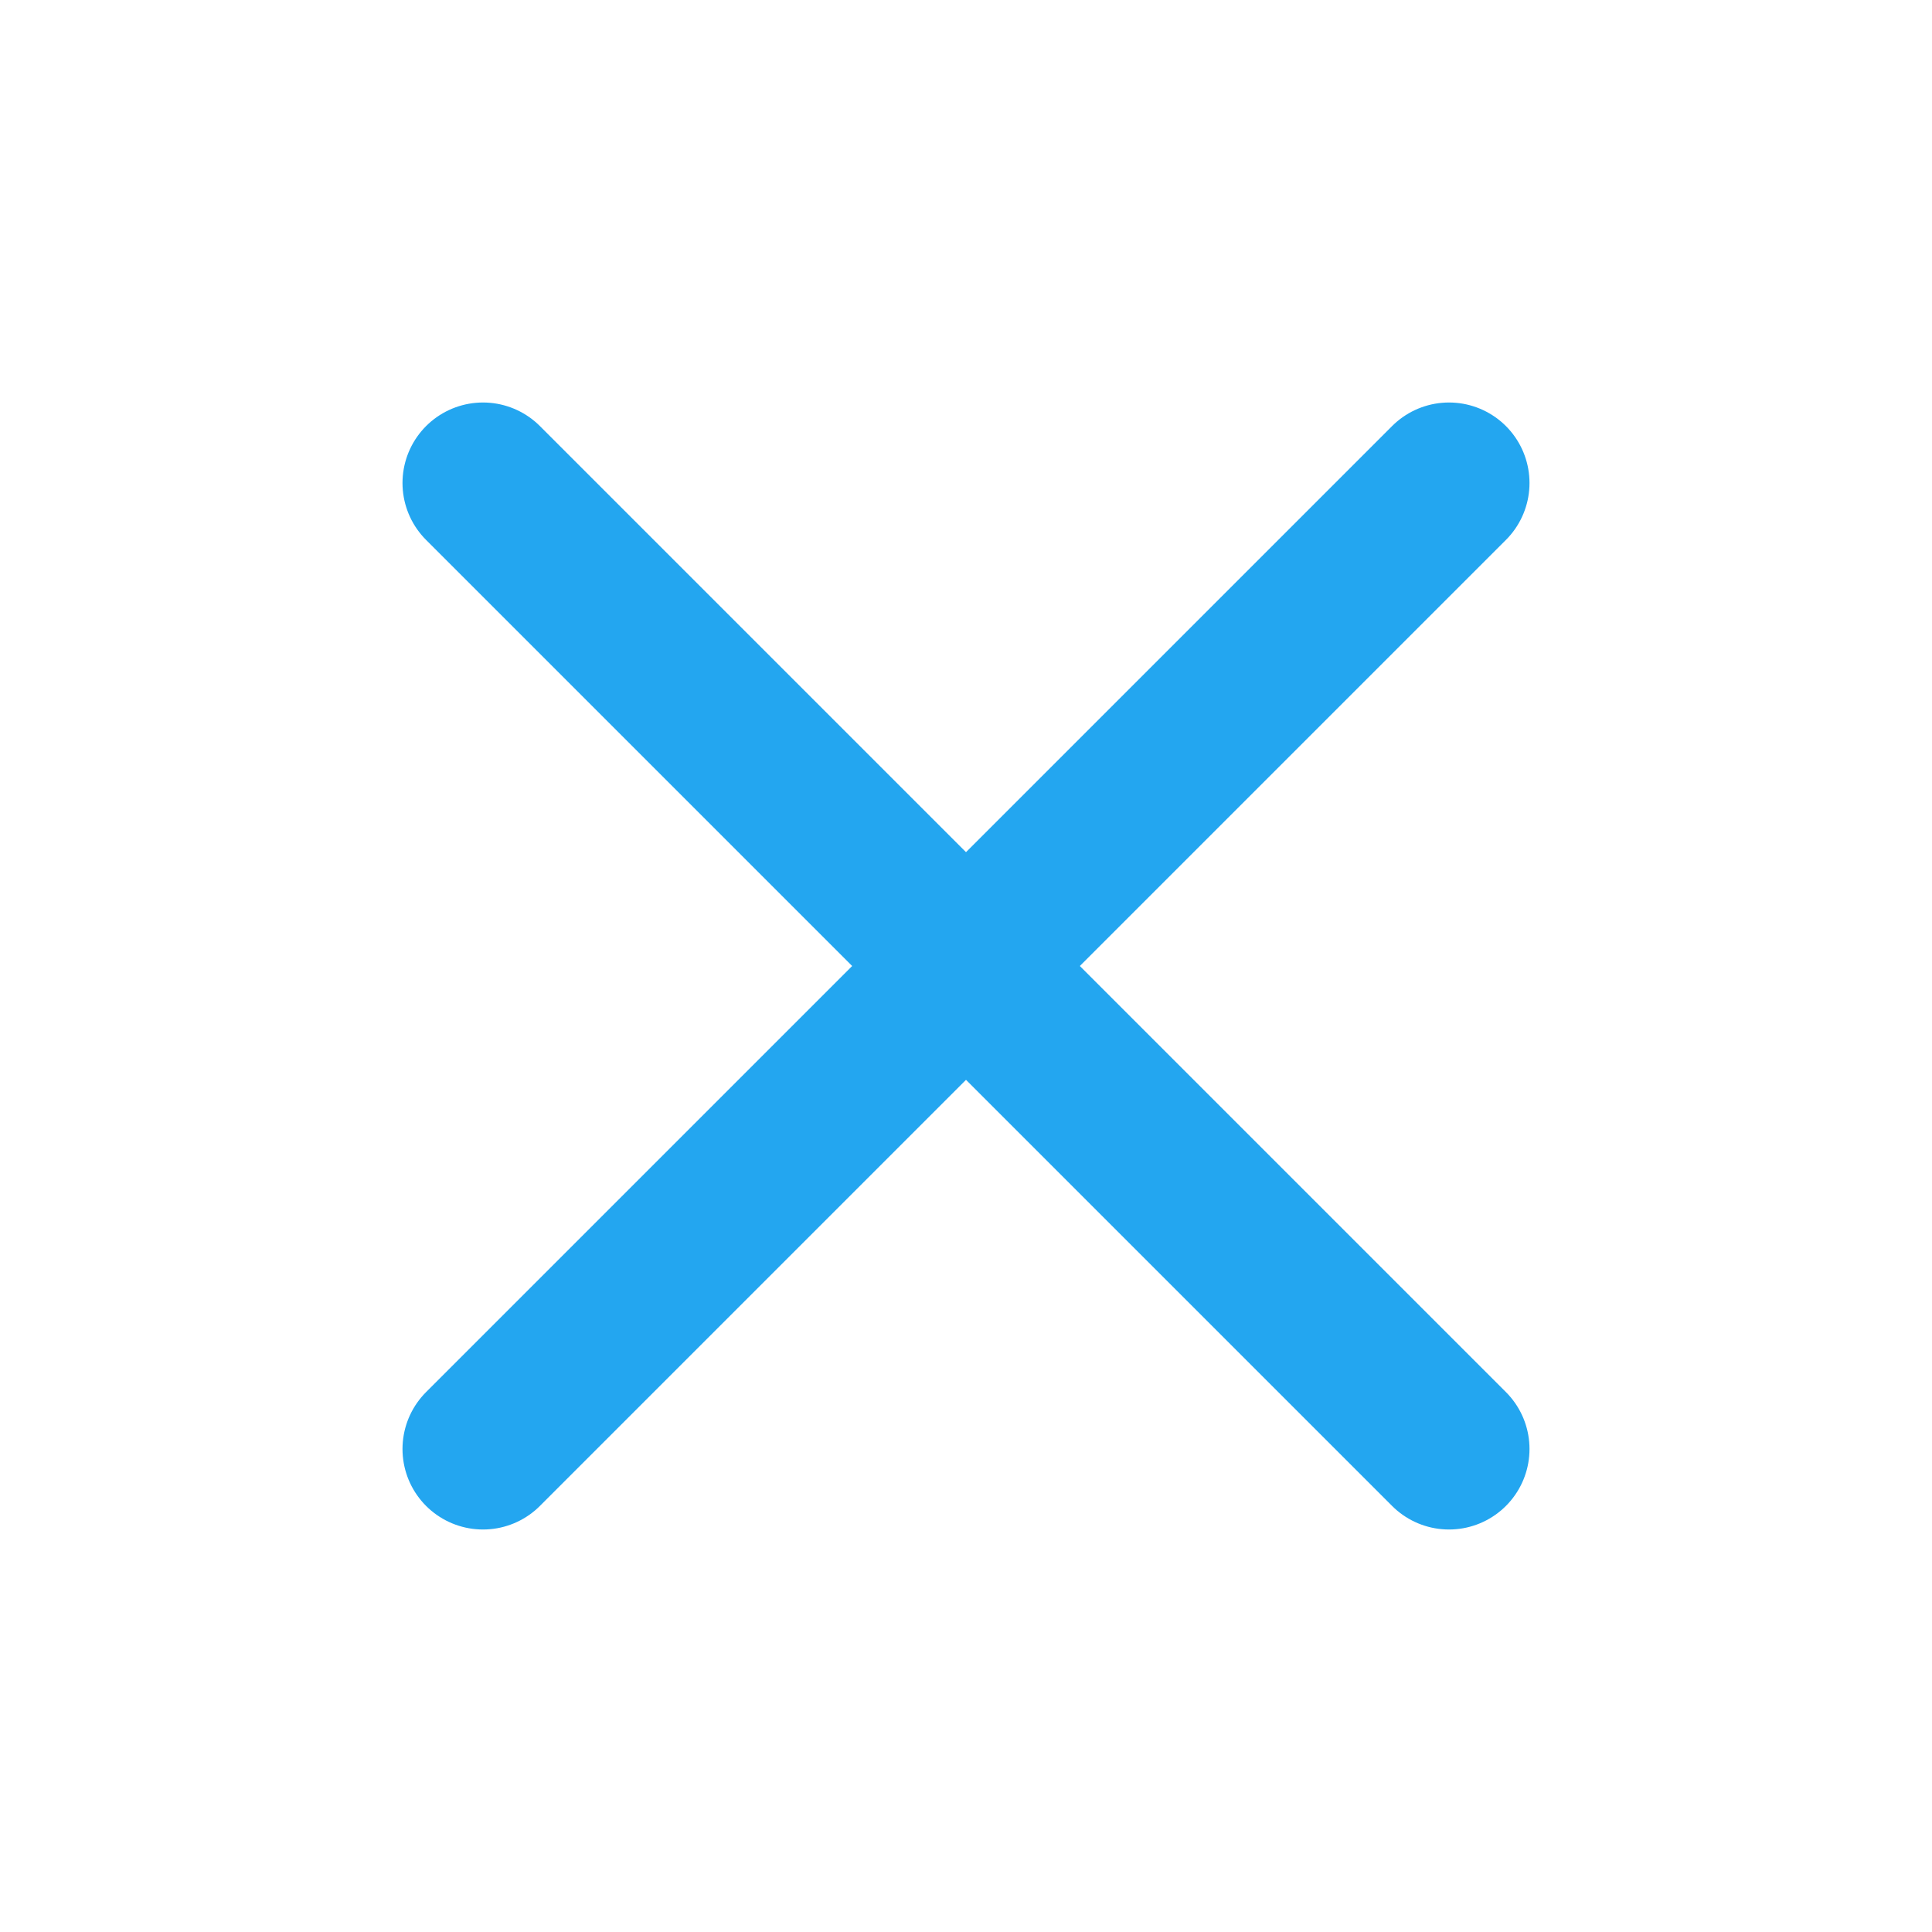
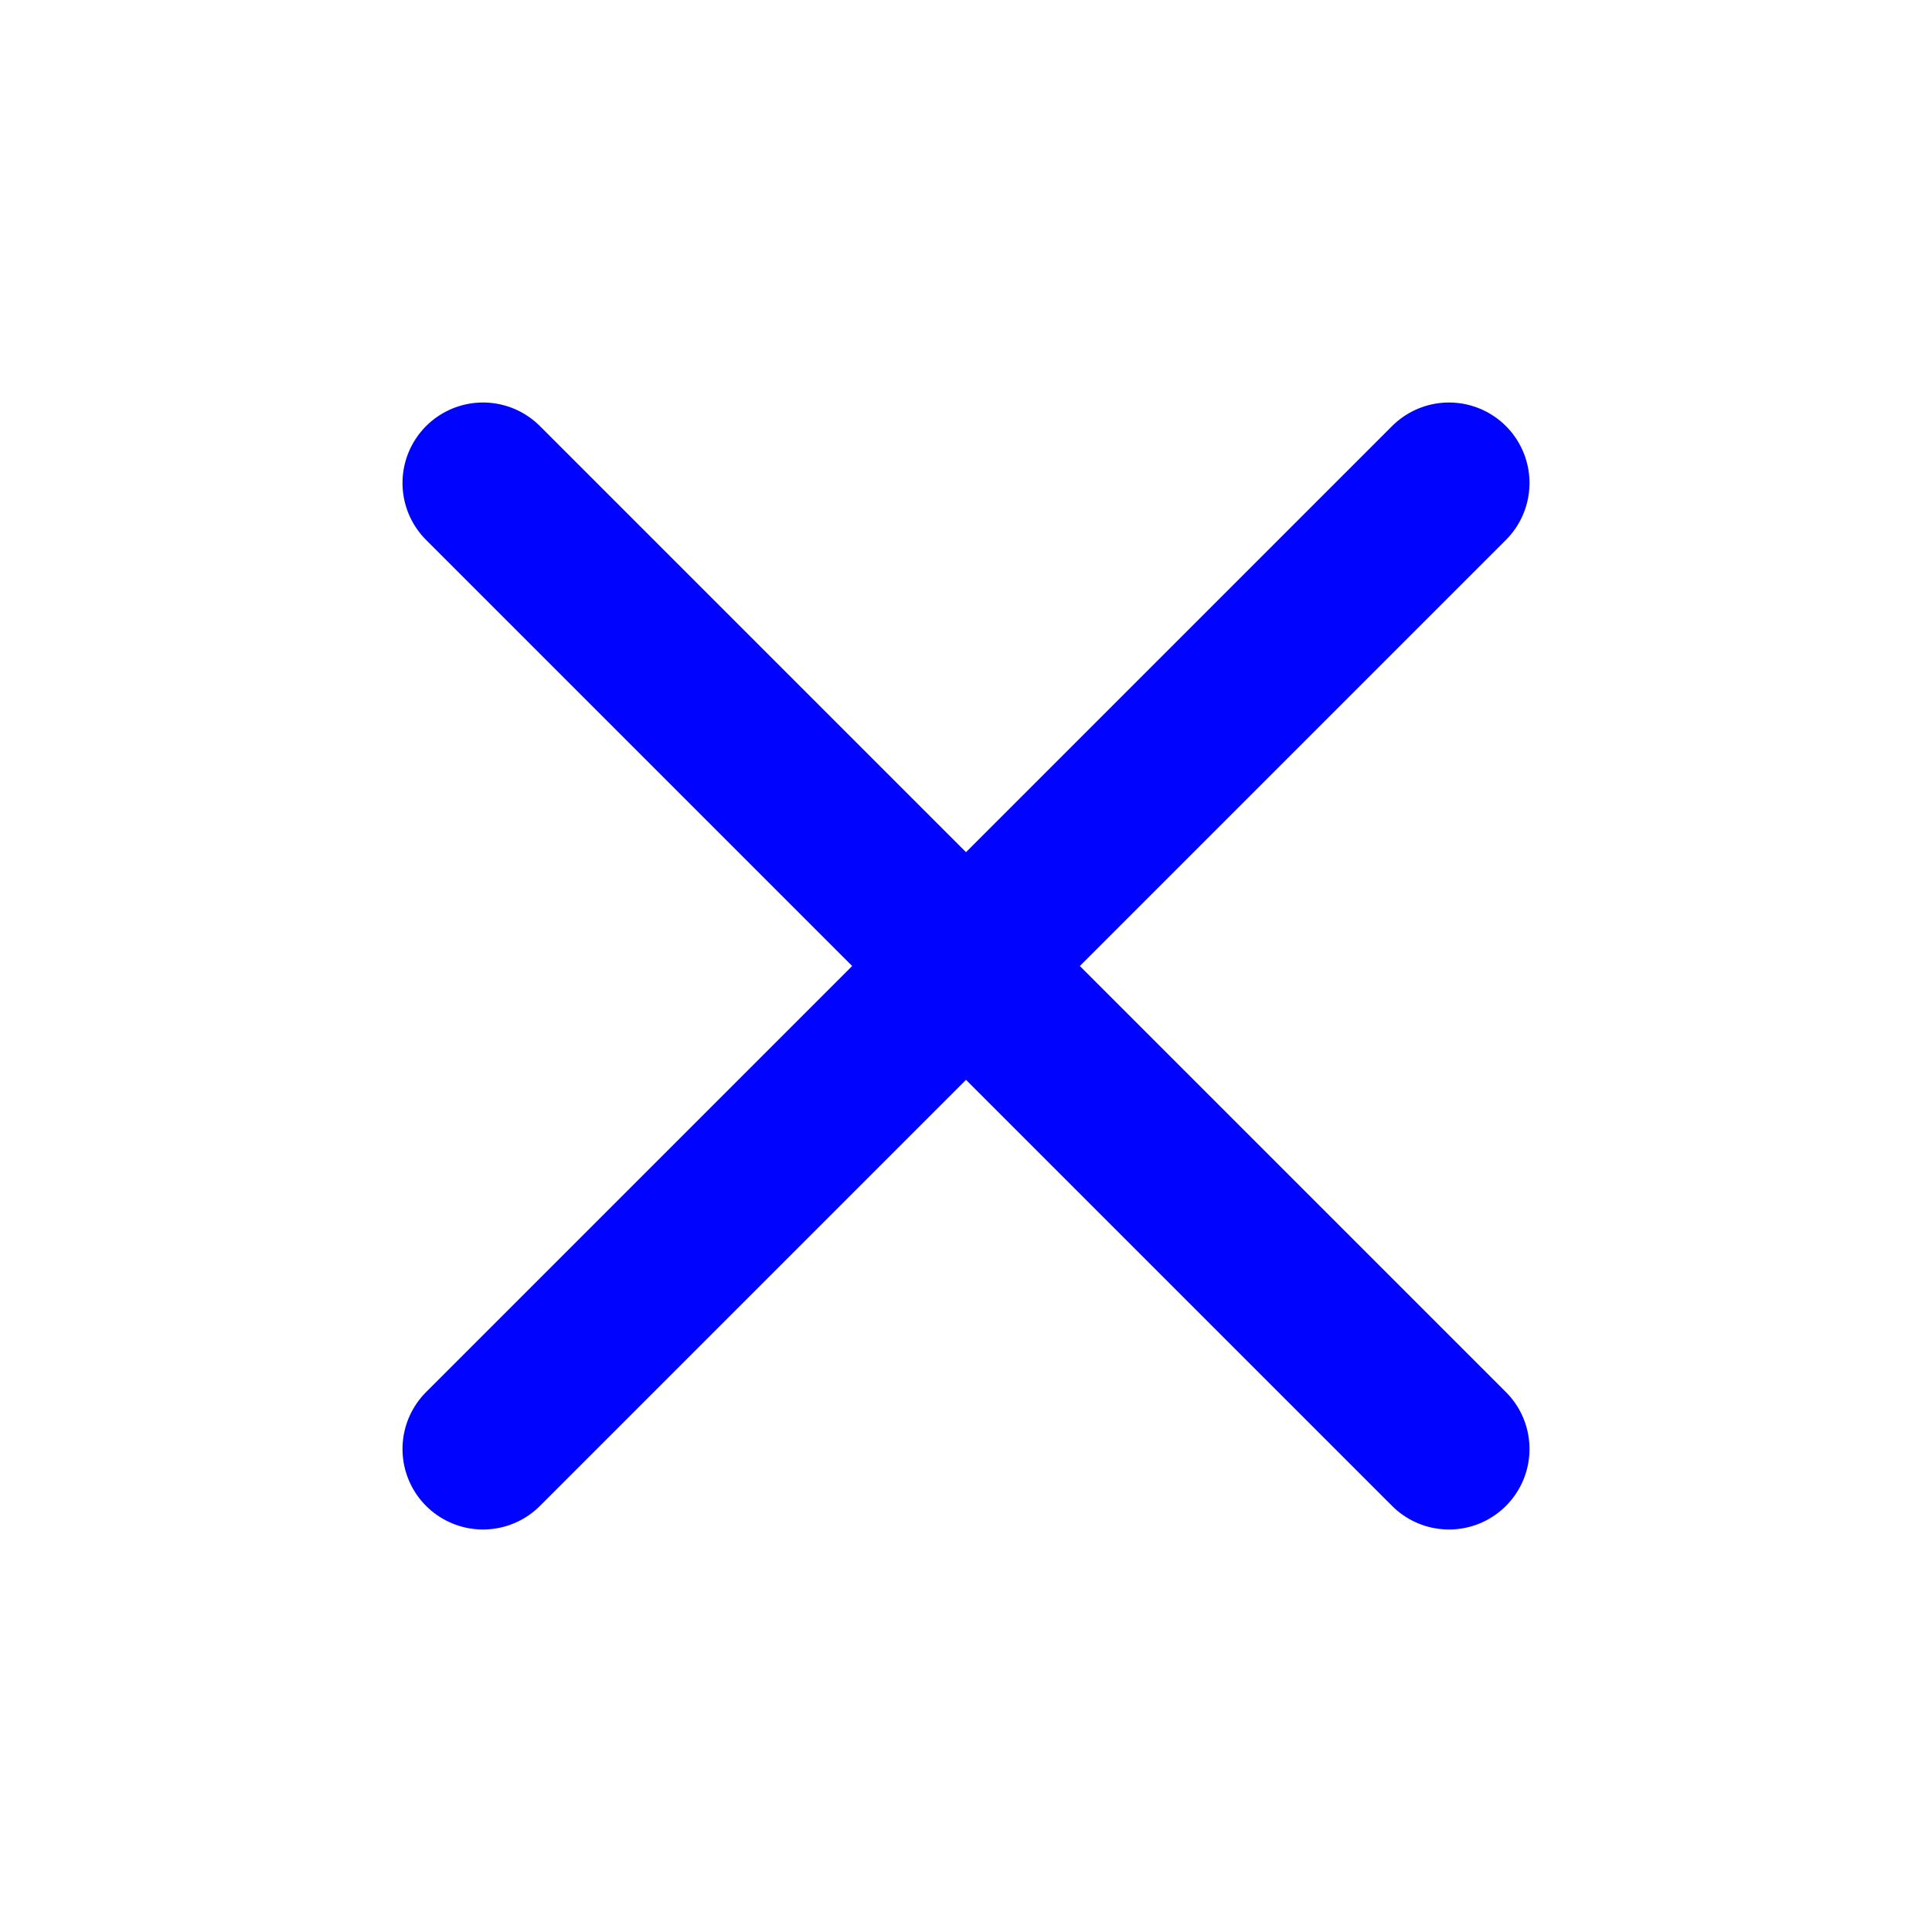
<svg xmlns="http://www.w3.org/2000/svg" width="24" height="24" viewBox="0 0 24 24" fill="none">
-   <path d="M18 6L6 18" stroke="#23A6F0" stroke-width="2" stroke-linecap="round" stroke-linejoin="round" />
-   <path d="M6 6L18 18" stroke="#23A6F0" stroke-width="2" stroke-linecap="round" stroke-linejoin="round" />
+   <path d="M18 6L6 18" stroke="#0004FF" stroke-width="2" stroke-linecap="round" stroke-linejoin="round" />
+   <path d="M6 6L18 18" stroke="#0004FF" stroke-width="2" stroke-linecap="round" stroke-linejoin="round" />
</svg>
